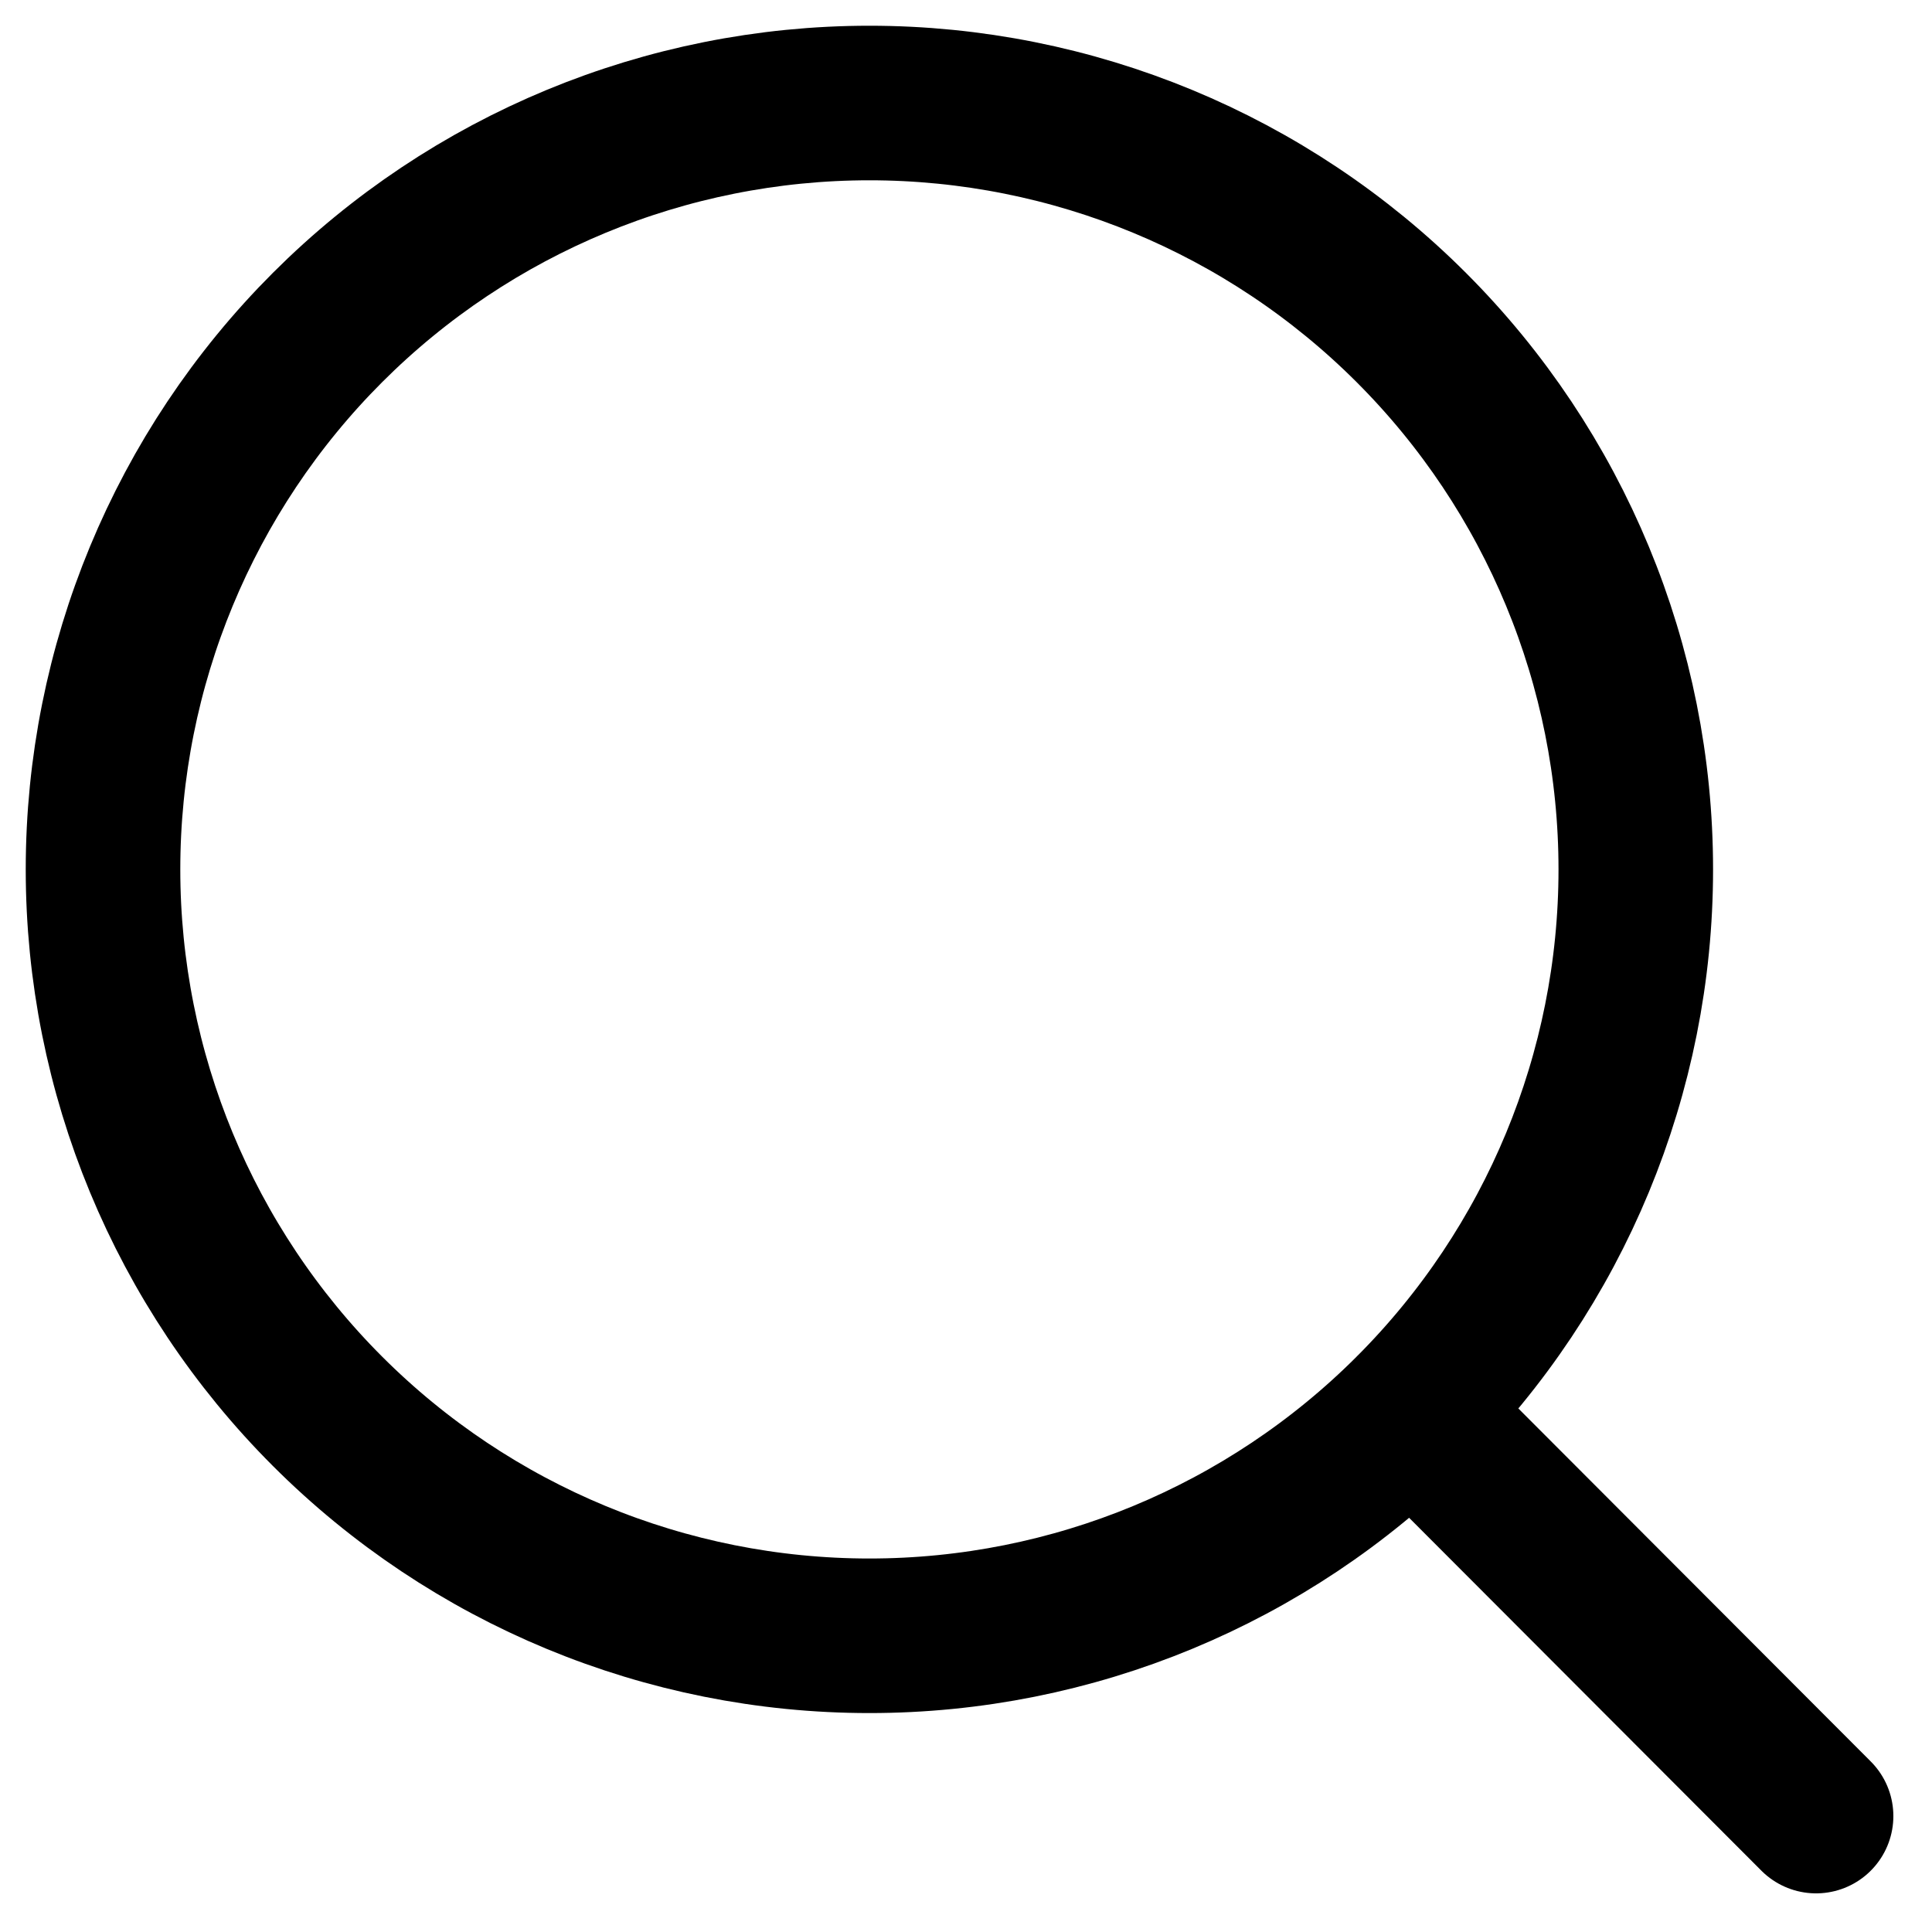
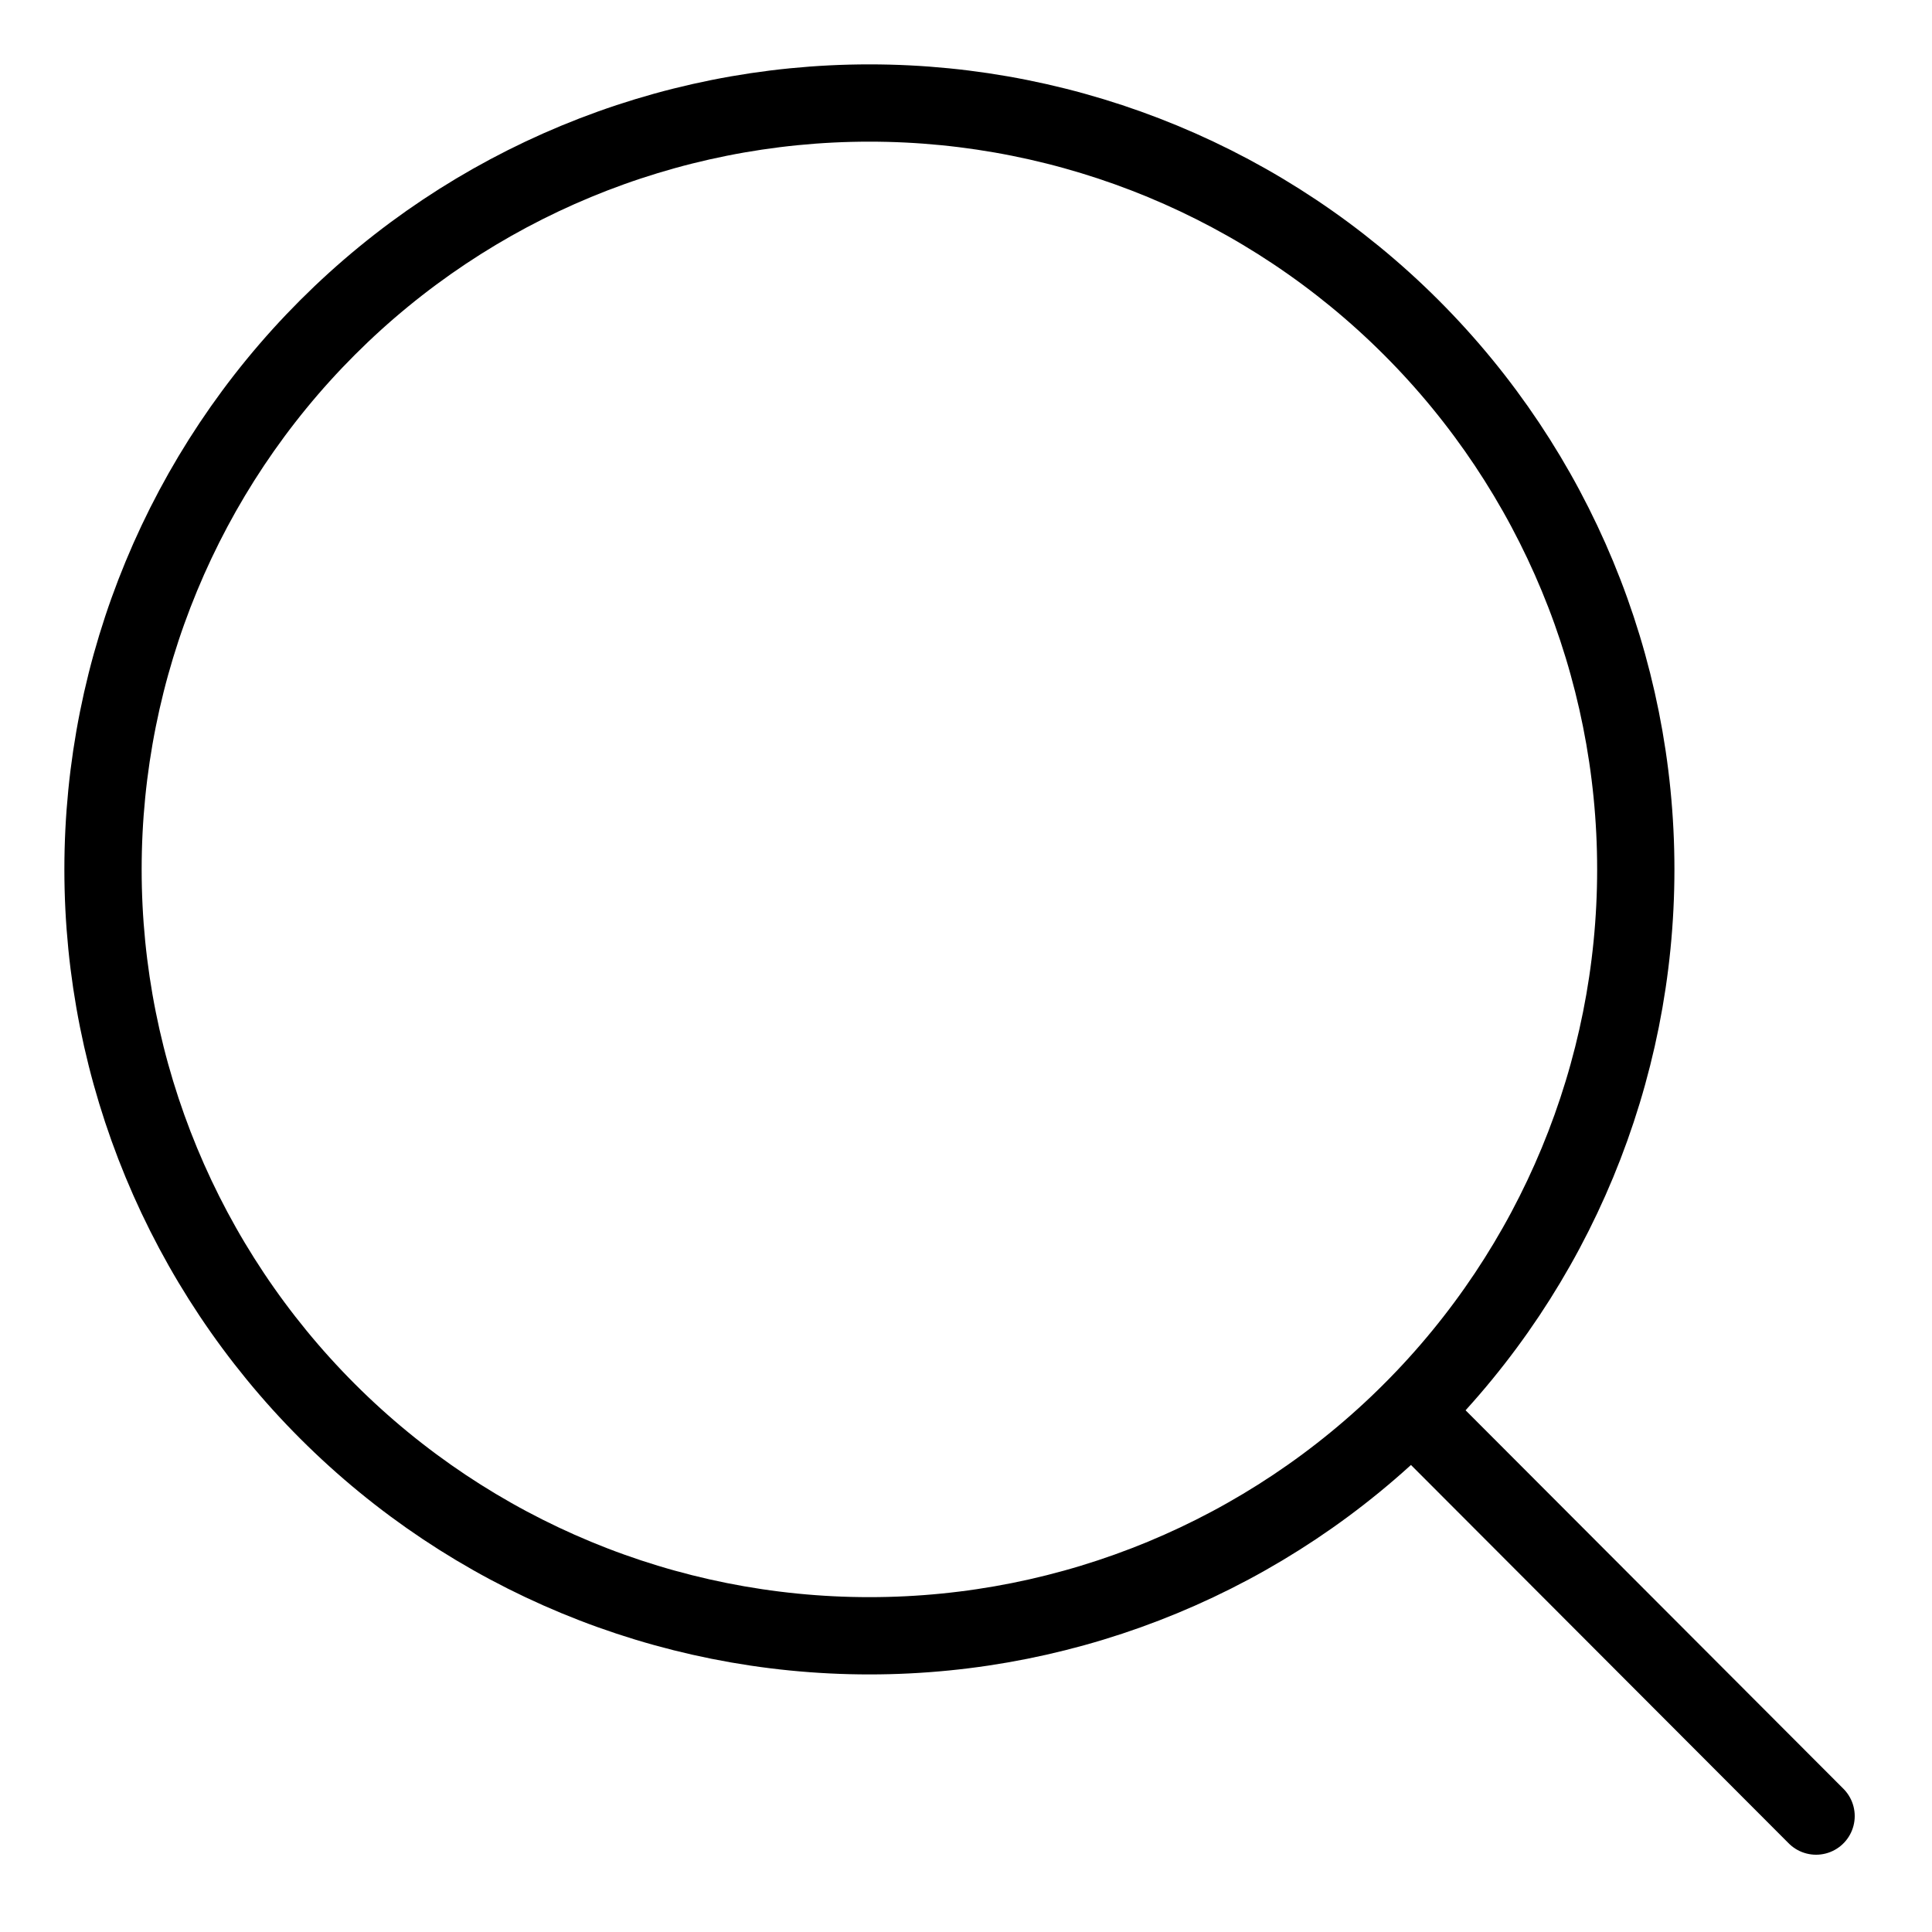
<svg xmlns="http://www.w3.org/2000/svg" width="25" height="25" viewBox="0 0 25 25" fill="none">
-   <path d="M23.5 23.5L18.266 18.257M21.167 11.25C21.167 13.88 20.122 16.402 18.262 18.262C16.402 20.122 13.88 21.167 11.25 21.167C8.62 21.167 6.098 20.122 4.238 18.262C2.378 16.402 1.333 13.88 1.333 11.25C1.333 8.62 2.378 6.098 4.238 4.238C6.098 2.378 8.62 1.333 11.25 1.333C13.88 1.333 16.402 2.378 18.262 4.238C20.122 6.098 21.167 8.62 21.167 11.25V11.25Z" stroke="black" stroke-width="2" stroke-linecap="round" />
+   <path d="M23.5 23.5L18.266 18.257M21.167 11.25C21.167 13.88 20.122 16.402 18.262 18.262C16.402 20.122 13.88 21.167 11.25 21.167C8.62 21.167 6.098 20.122 4.238 18.262C2.378 16.402 1.333 13.88 1.333 11.25C1.333 8.62 2.378 6.098 4.238 4.238C6.098 2.378 8.62 1.333 11.25 1.333C13.88 1.333 16.402 2.378 18.262 4.238C20.122 6.098 21.167 8.62 21.167 11.25V11.25Z" stroke="black" stroke-width="1" stroke-linecap="round" />
</svg>
